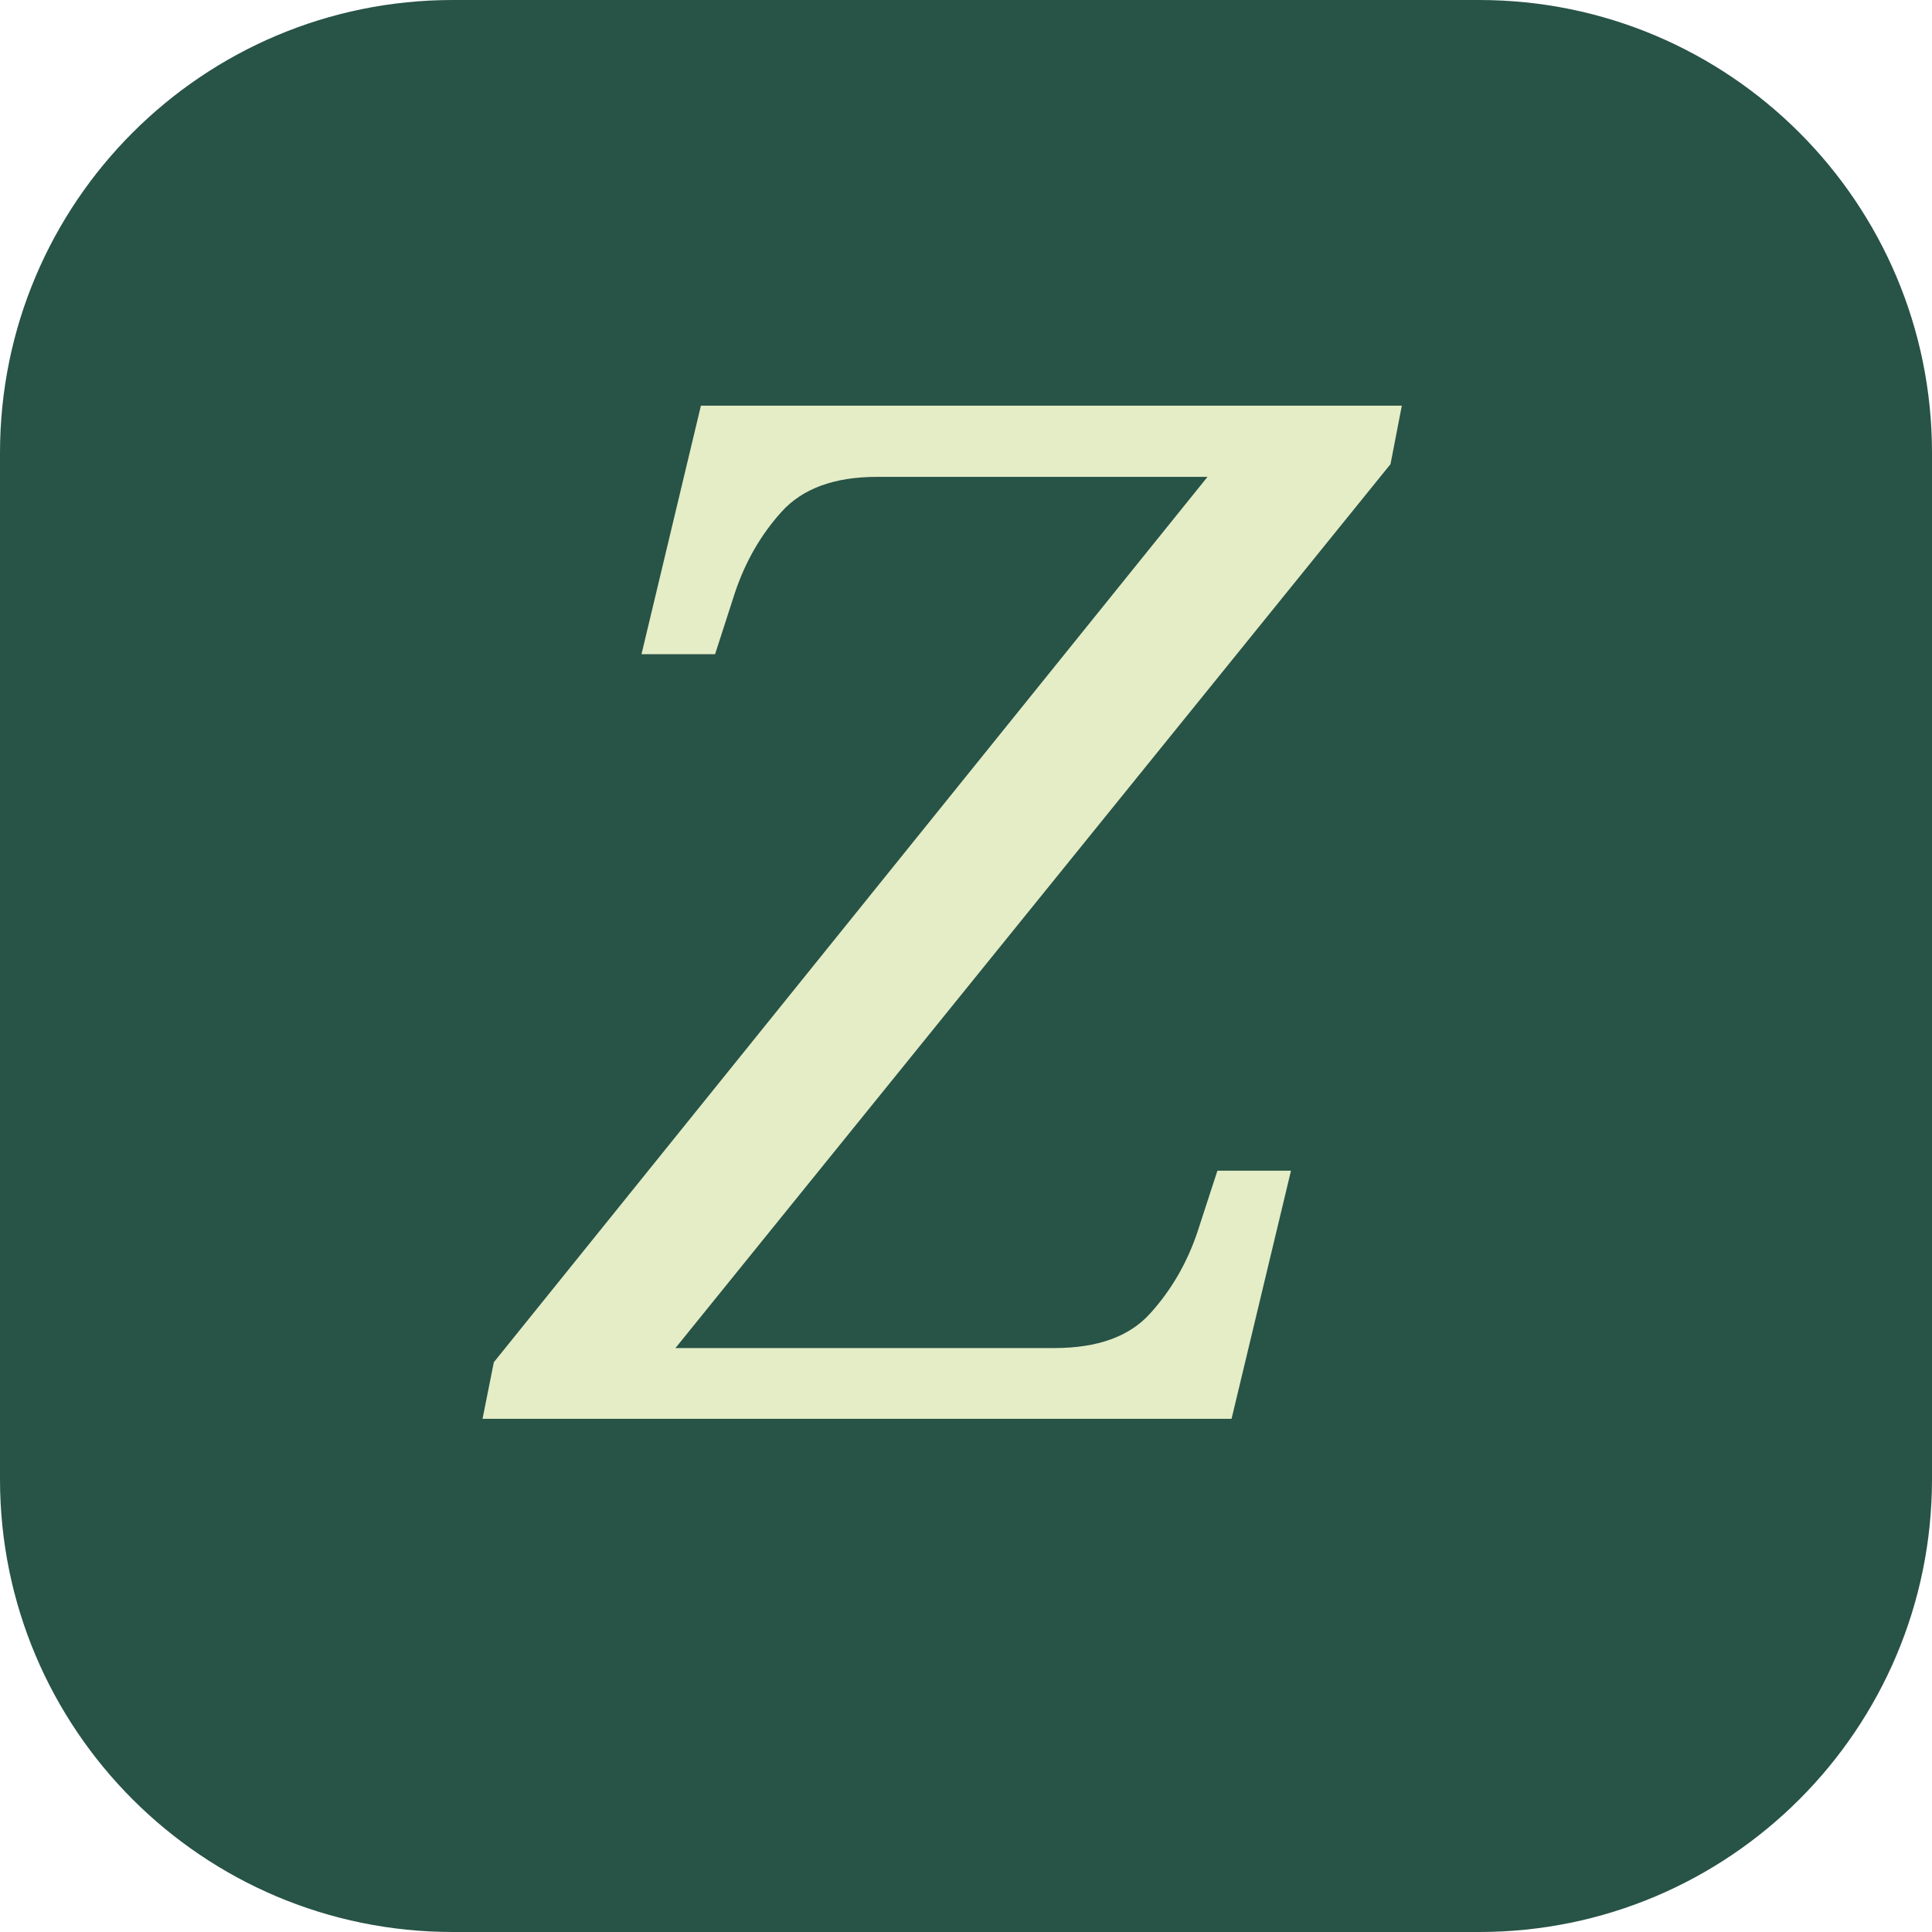
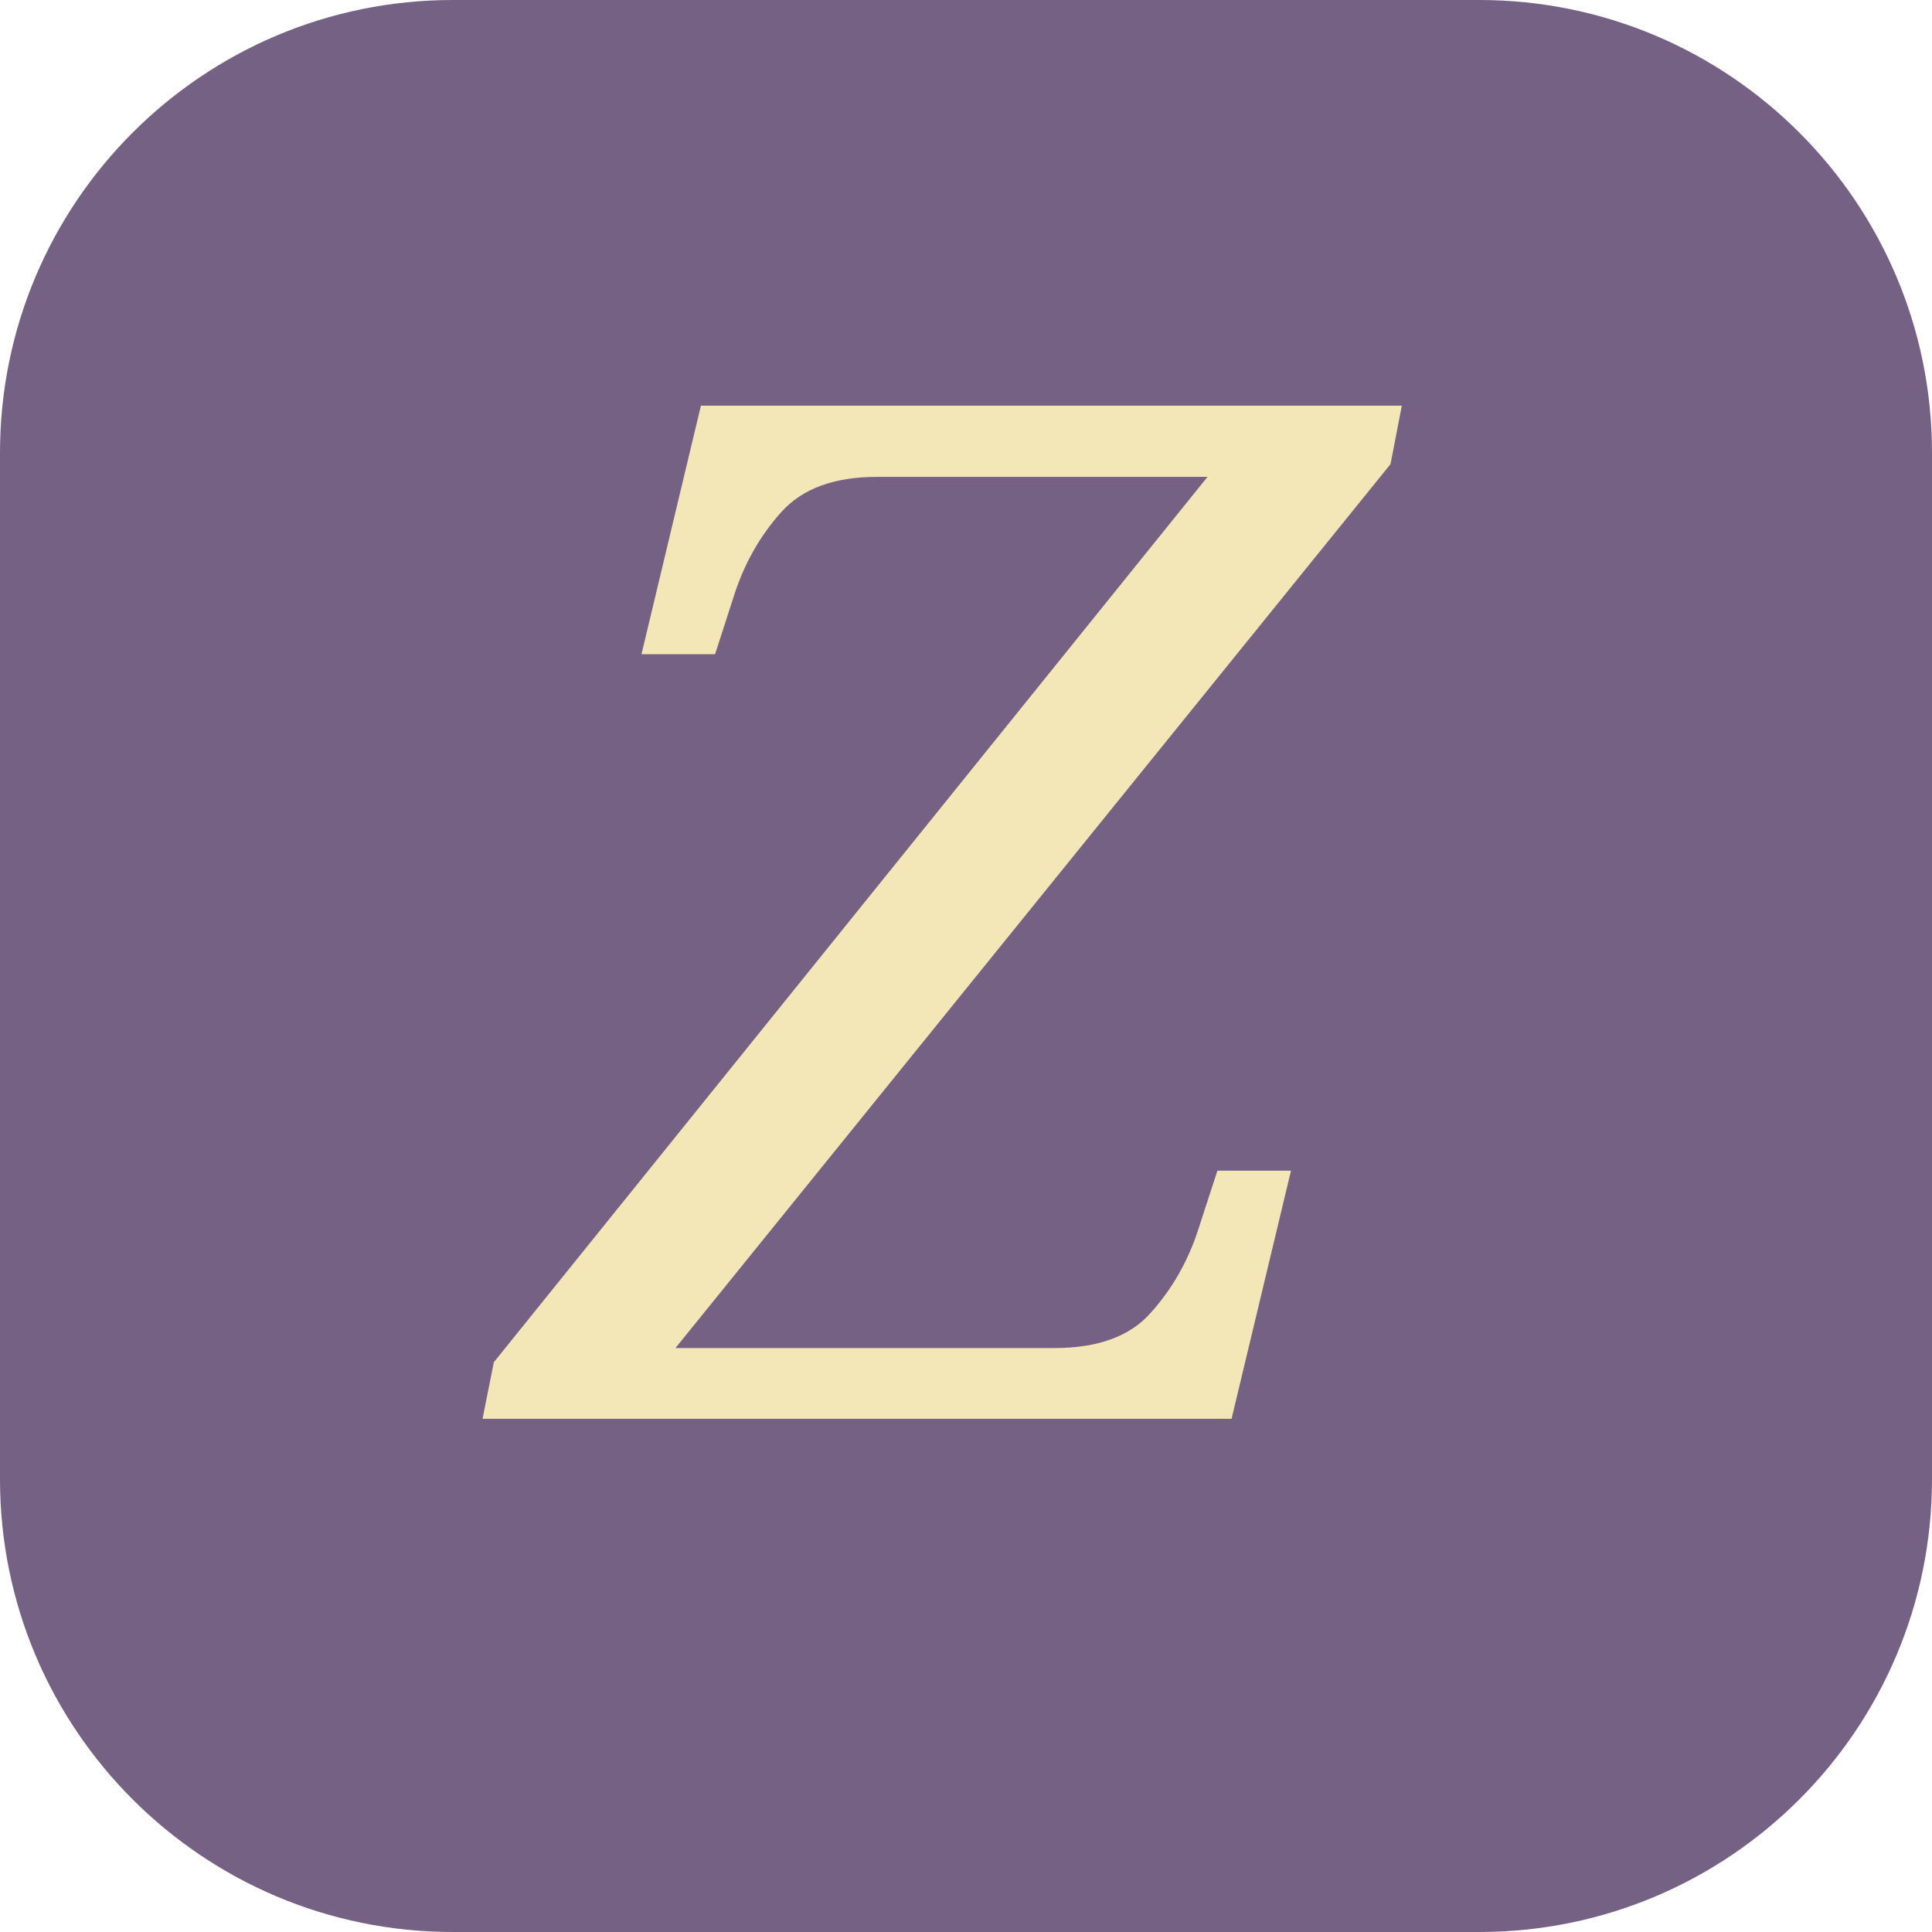
<svg xmlns="http://www.w3.org/2000/svg" viewBox="0 0 64 64">
-   <rect width="64" height="64" rx="15" fill="#285347" />
-   <text x="31" y="47" font-family="Georgia,serif" font-size="47" font-style="italic" text-anchor="middle" fill="#e4edc6">Z</text>
+   <rect width="64" height="64" rx="15" fill="#756184" />
+   <text x="31" y="47" font-family="Georgia,serif" font-size="47" font-style="italic" text-anchor="middle" fill="#f3e7b8">Z</text>
</svg>
